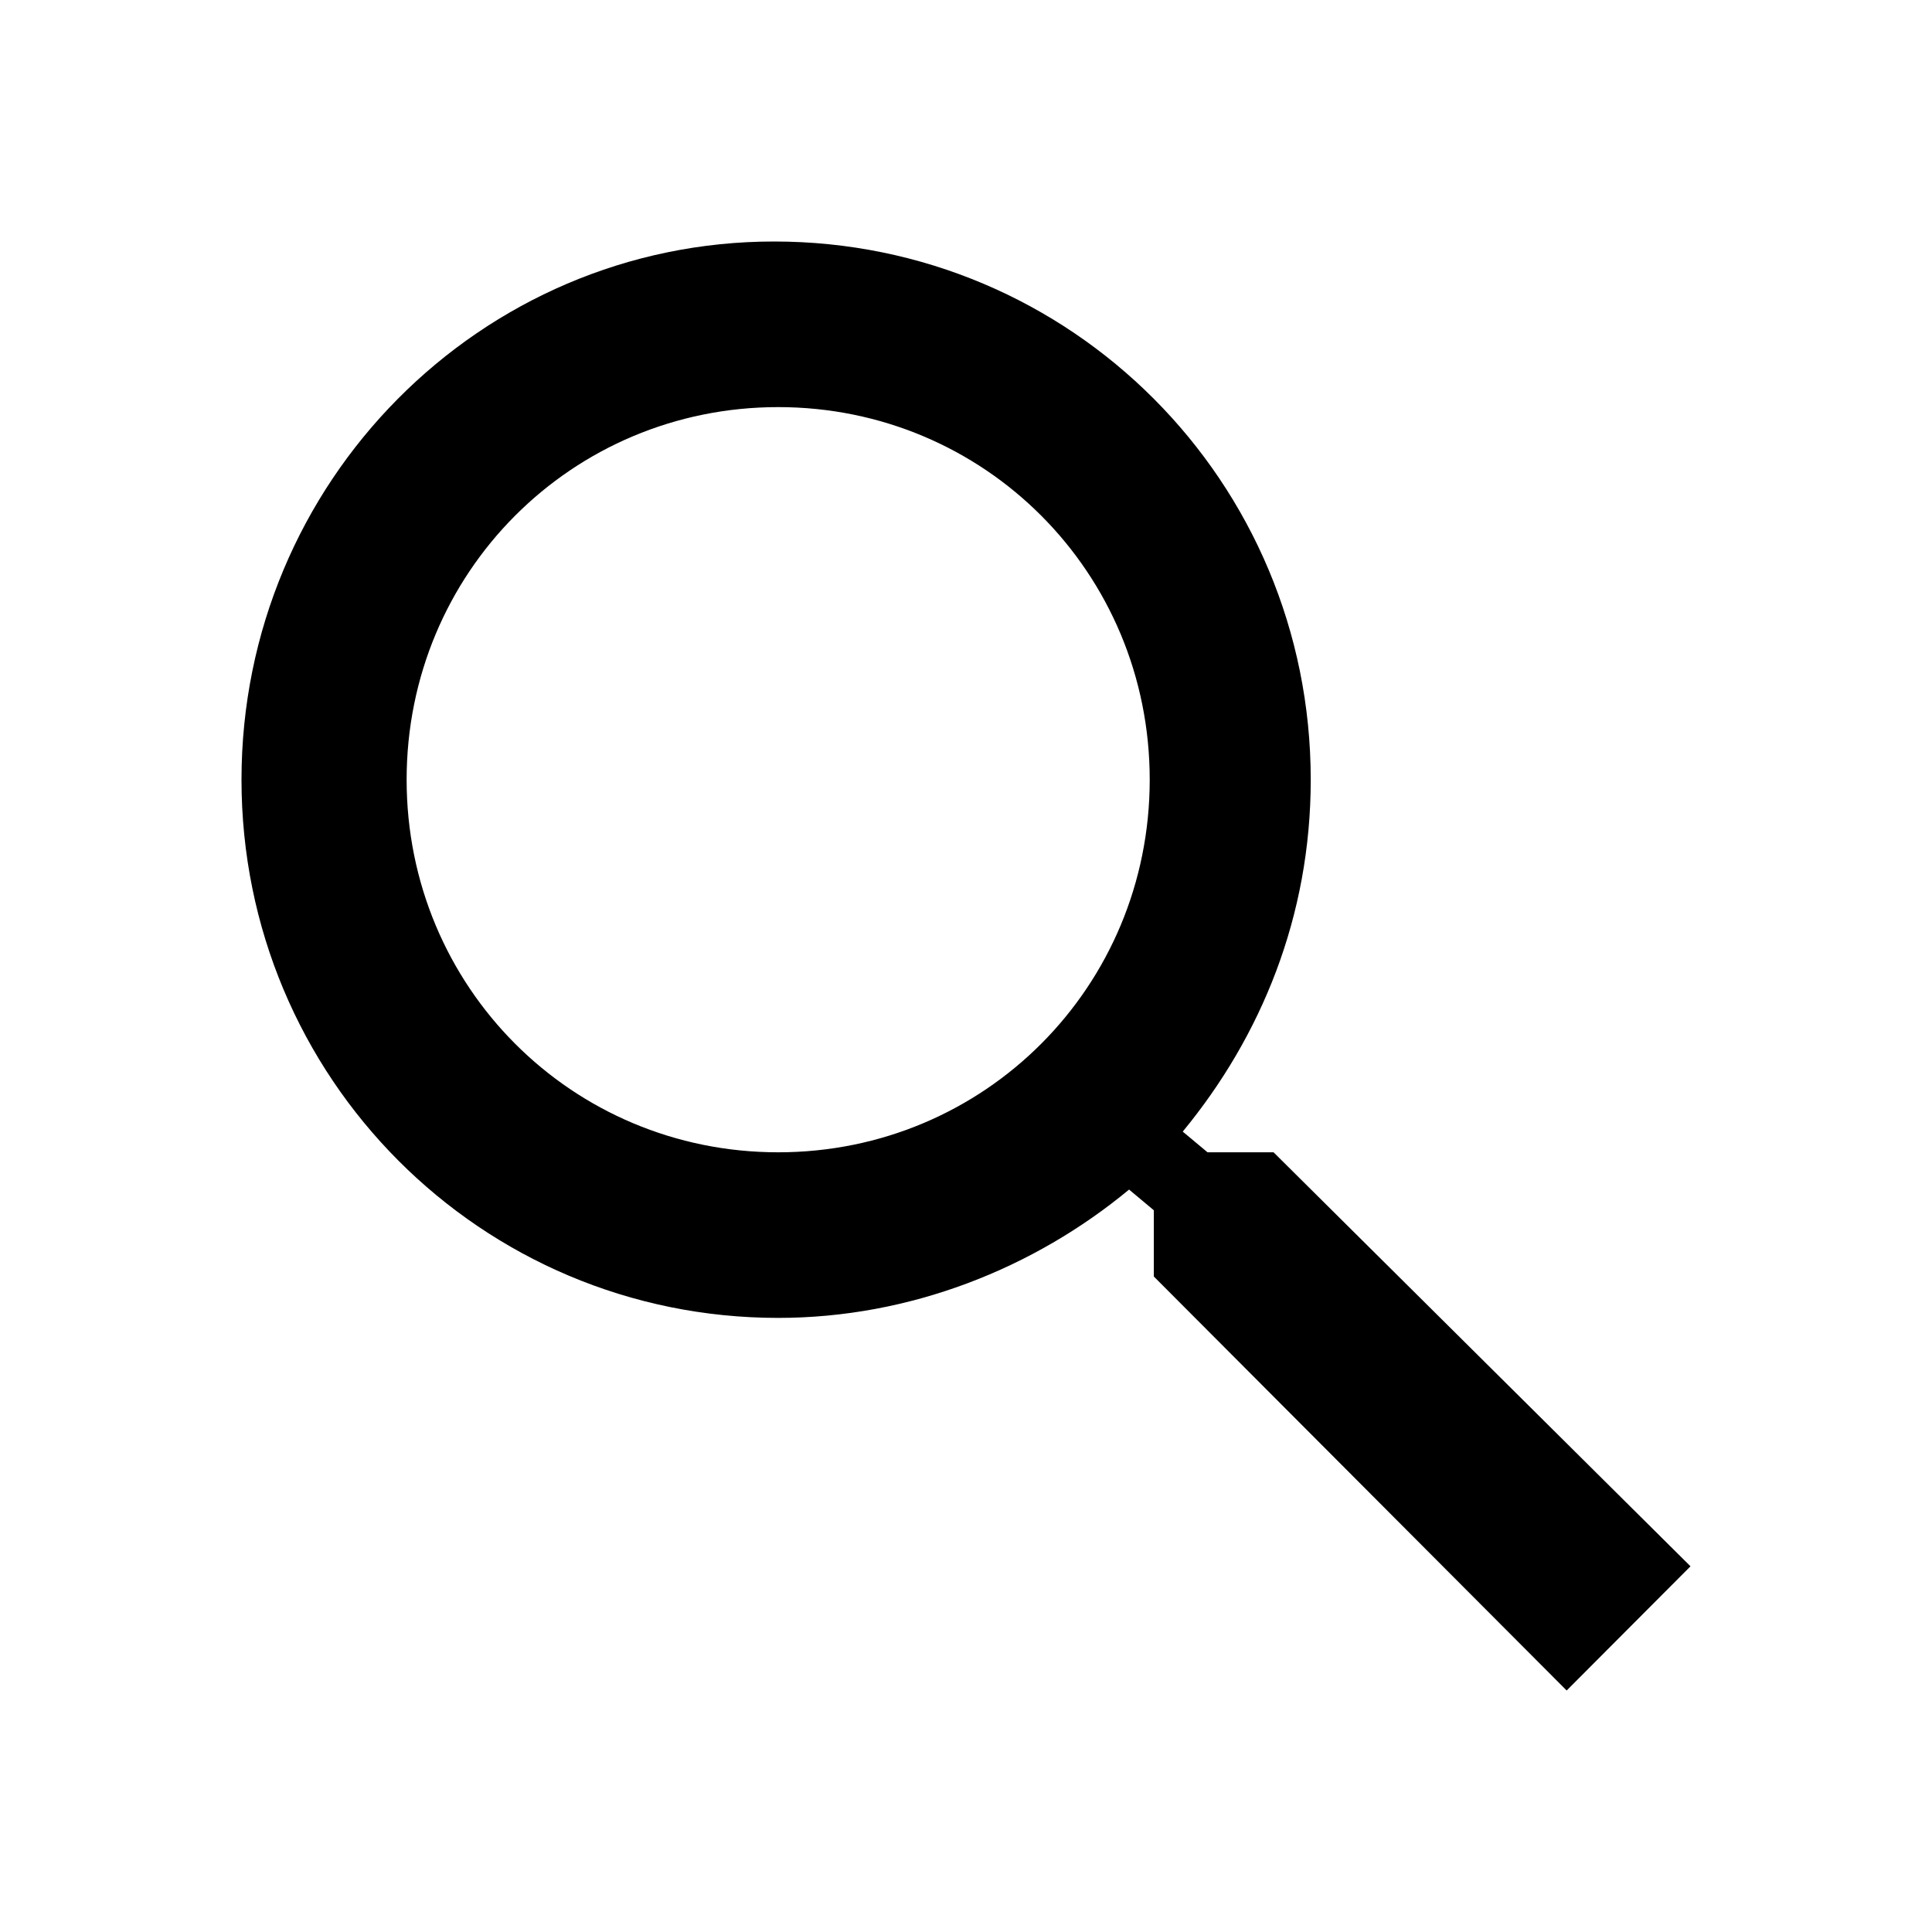
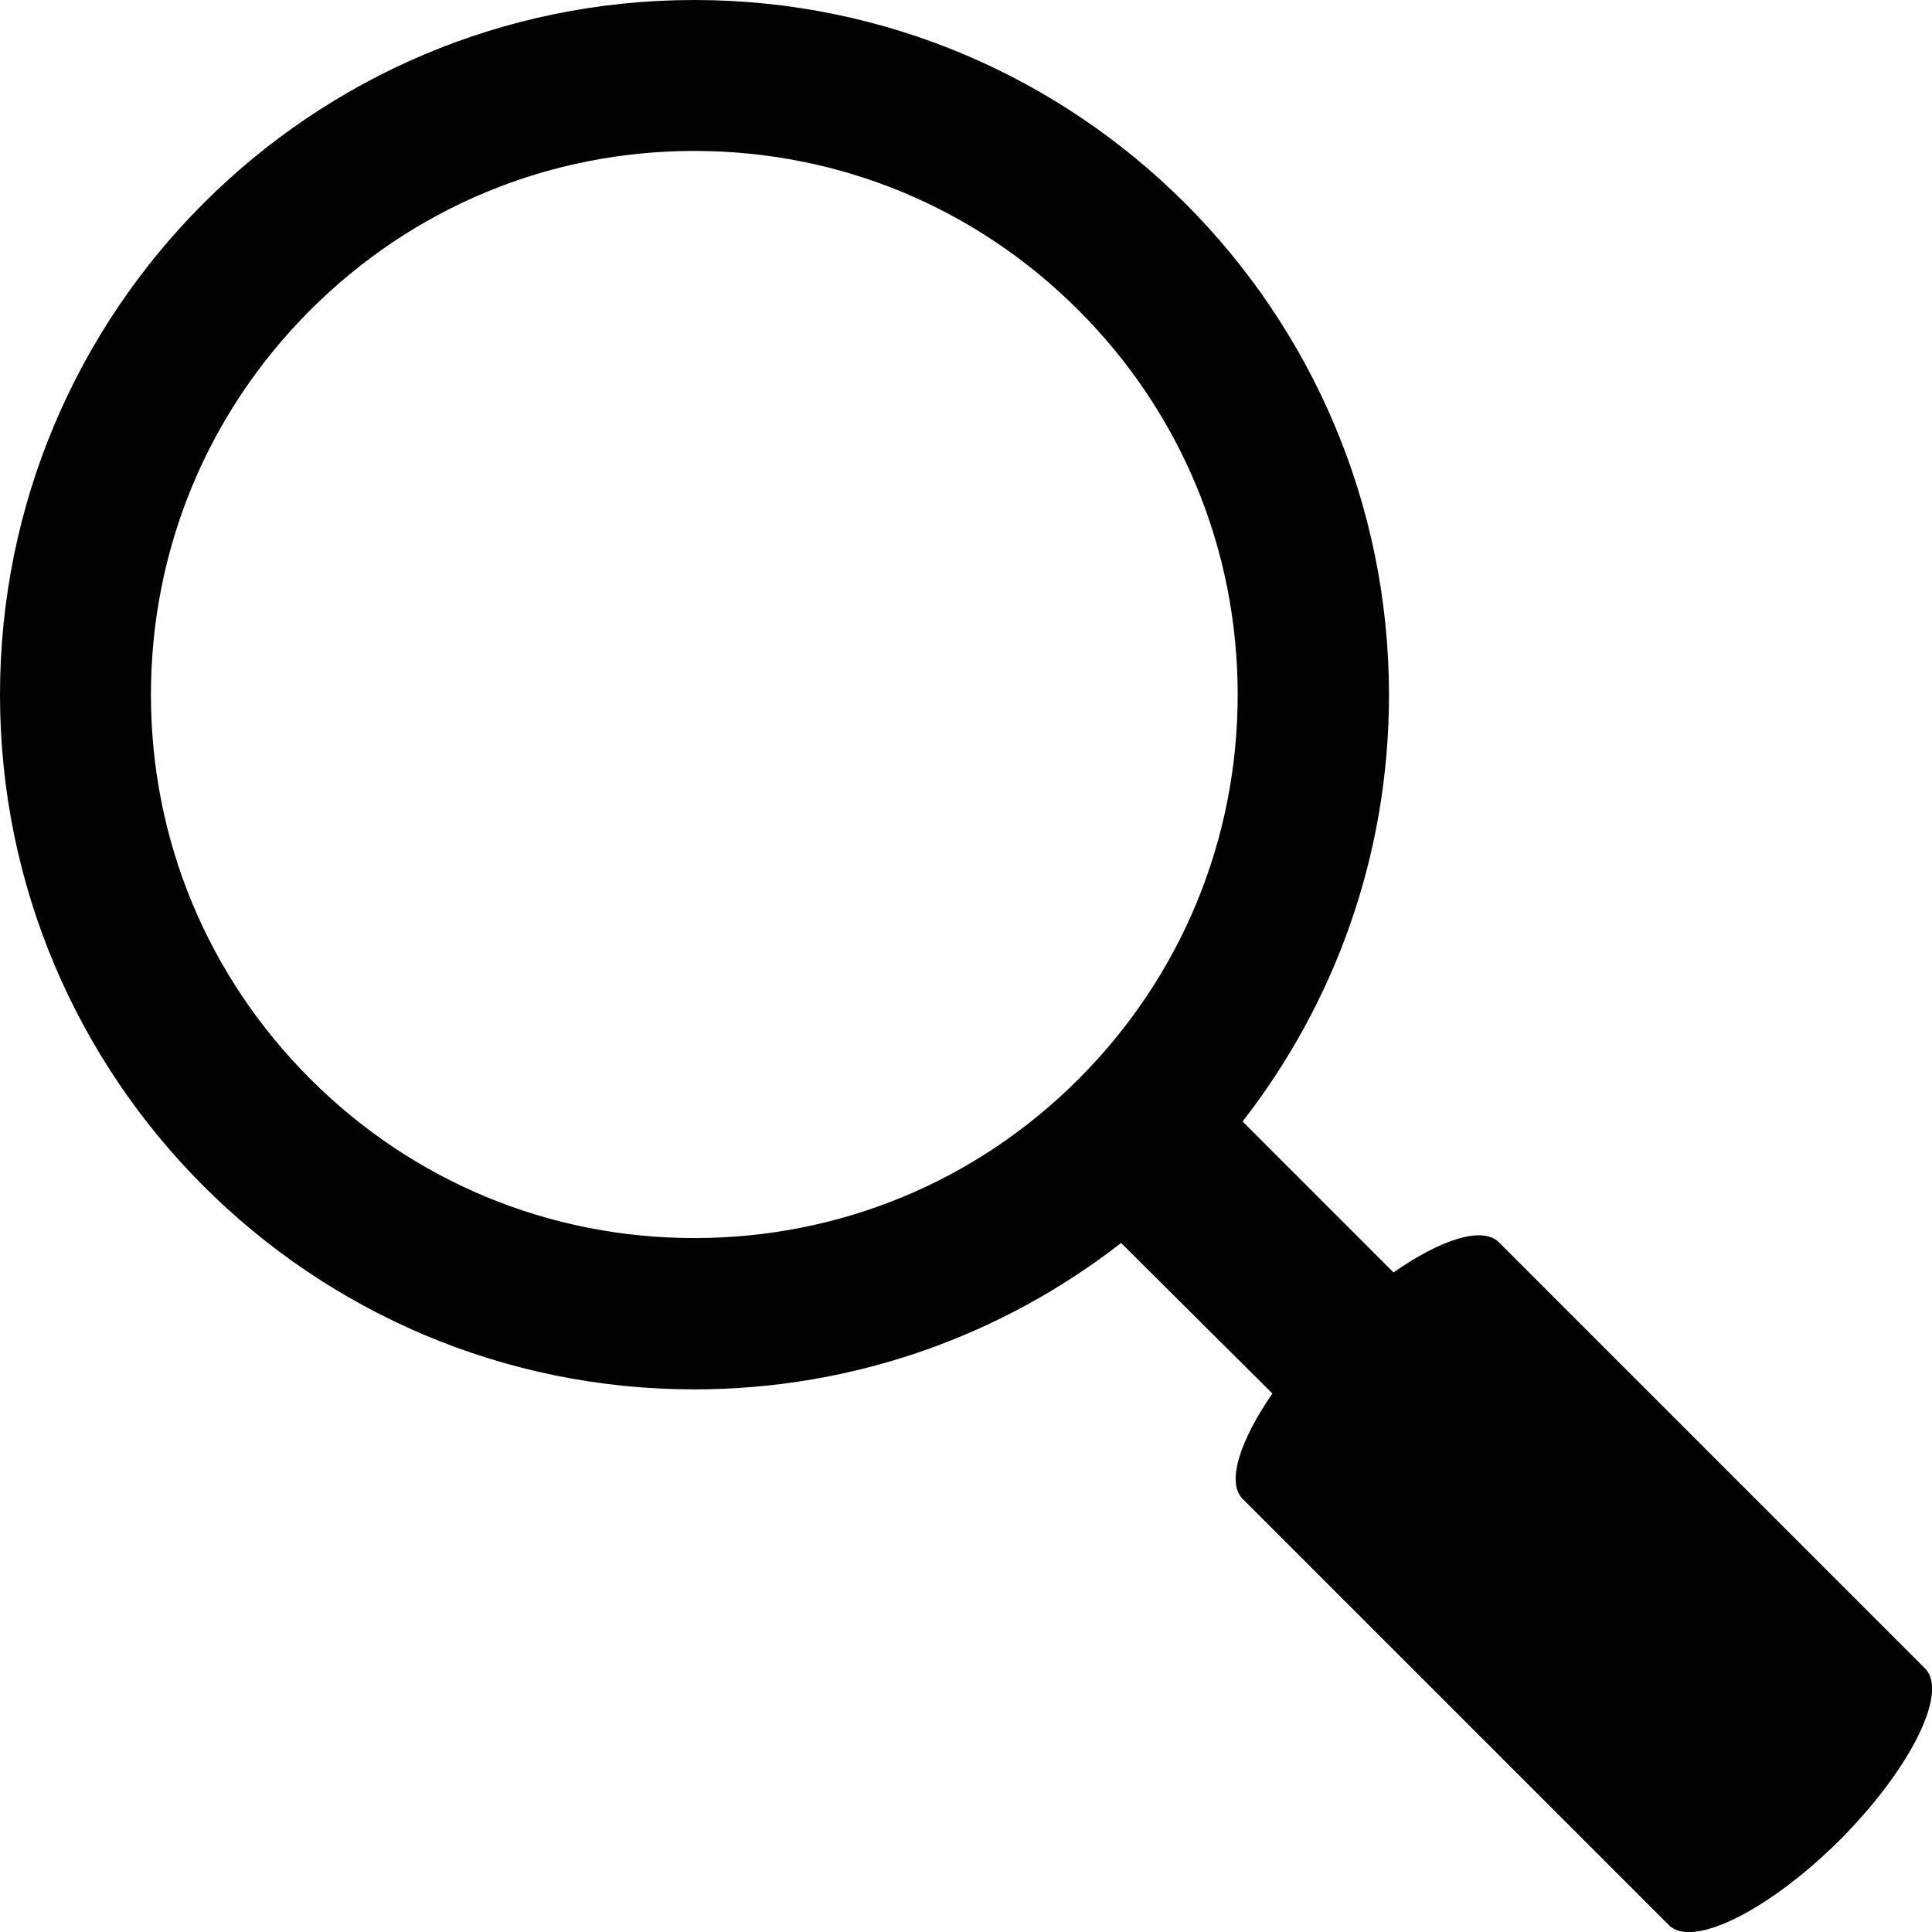
- <svg xmlns="http://www.w3.org/2000/svg" version="1.1" id="Layer_1" x="0px" y="0px" width="512px" height="512px" viewBox="0 0 512 512" enable-background="new 0 0 512 512" xml:space="preserve">
-   <g id="Icon_4_">
-     <g>
-       <g>
-         <g>
-           <path d="M337.509,305.372h-17.501l-6.571-5.486c20.791-25.232,33.922-57.054,33.922-93.257      C347.358,127.632,283.896,64,205.135,64C127.452,64,64,127.632,64,206.629s63.452,142.628,142.225,142.628      c35.011,0,67.831-13.167,92.991-34.008l6.561,5.487v17.551L415.18,448L448,415.086L337.509,305.372z M206.225,305.372      c-54.702,0-98.463-43.887-98.463-98.743c0-54.858,43.761-98.742,98.463-98.742c54.7,0,98.462,43.884,98.462,98.742      C304.687,261.485,260.925,305.372,206.225,305.372z" />
-         </g>
-       </g>
-     </g>
-   </g>
+ <svg xmlns="http://www.w3.org/2000/svg" version="1.1" id="Layer_1" x="0px" y="0px" width="512px" height="512px" viewBox="0 0 512 512" style="enable-background:new 0 0 512 512;" xml:space="preserve">
+   <style type="text/css">
+ 
+ 	.st0{fill:#010101;}
+ 
+ </style>
+   <path class="st0" d="M510.2,442.2l-113-113c-4.3-4.3-15.3-0.8-27.9,8l-40-40c24.3-31.2,38.8-70.4,38.8-113.1C368,82.4,285.6,0,184,0  S0,82.4,0,184.1s82.4,184.1,184,184.1c42.6,0,81.9-14.5,113.1-38.8l40.1,39.9c-8.7,12.6-12.2,23.6-7.9,27.9l113,113  c6.2,6.2,26.5-3.9,45.3-22.6C506.3,468.8,516.4,448.5,510.2,442.2z M184,328.1c-38.5,0-74.6-15-101.8-42.2S40,222.6,40,184.1  s15-74.7,42.2-101.9S145.5,40,184,40s74.6,15,101.8,42.2c27.2,27.2,42.2,63.4,42.2,101.9s-15,74.7-42.2,101.9  C258.6,313.2,222.5,328.1,184,328.1z" />
</svg>
